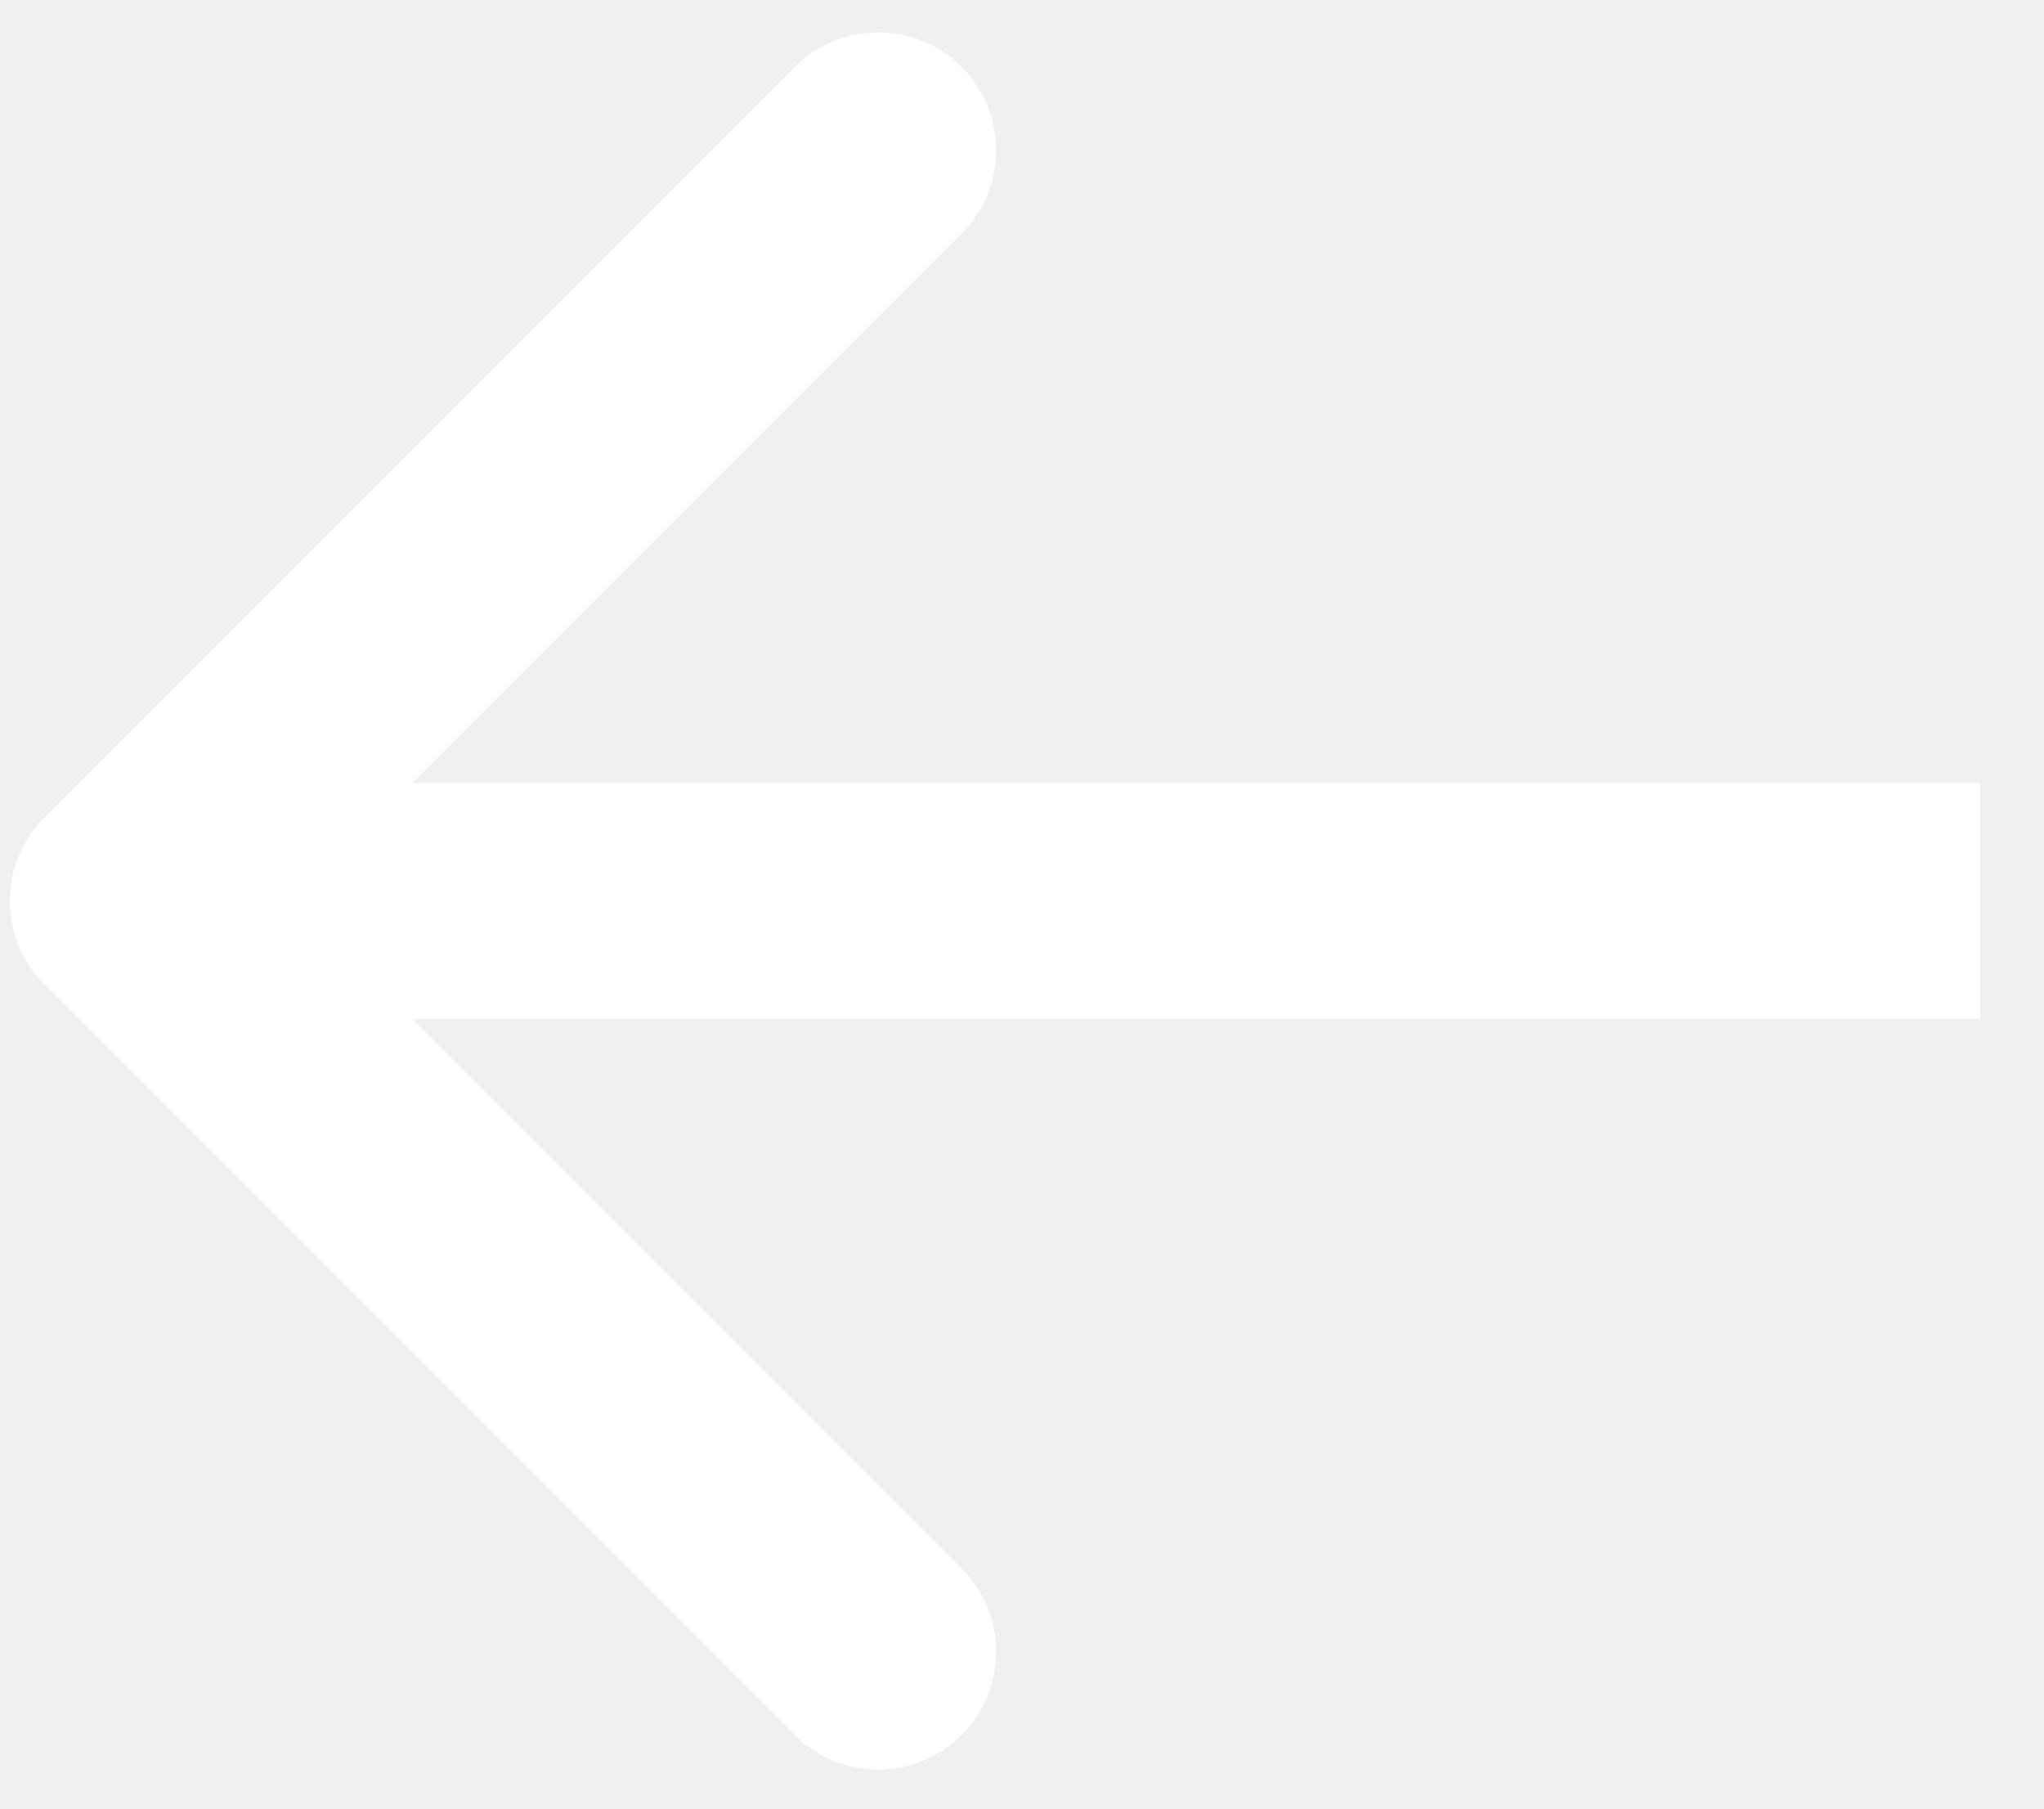
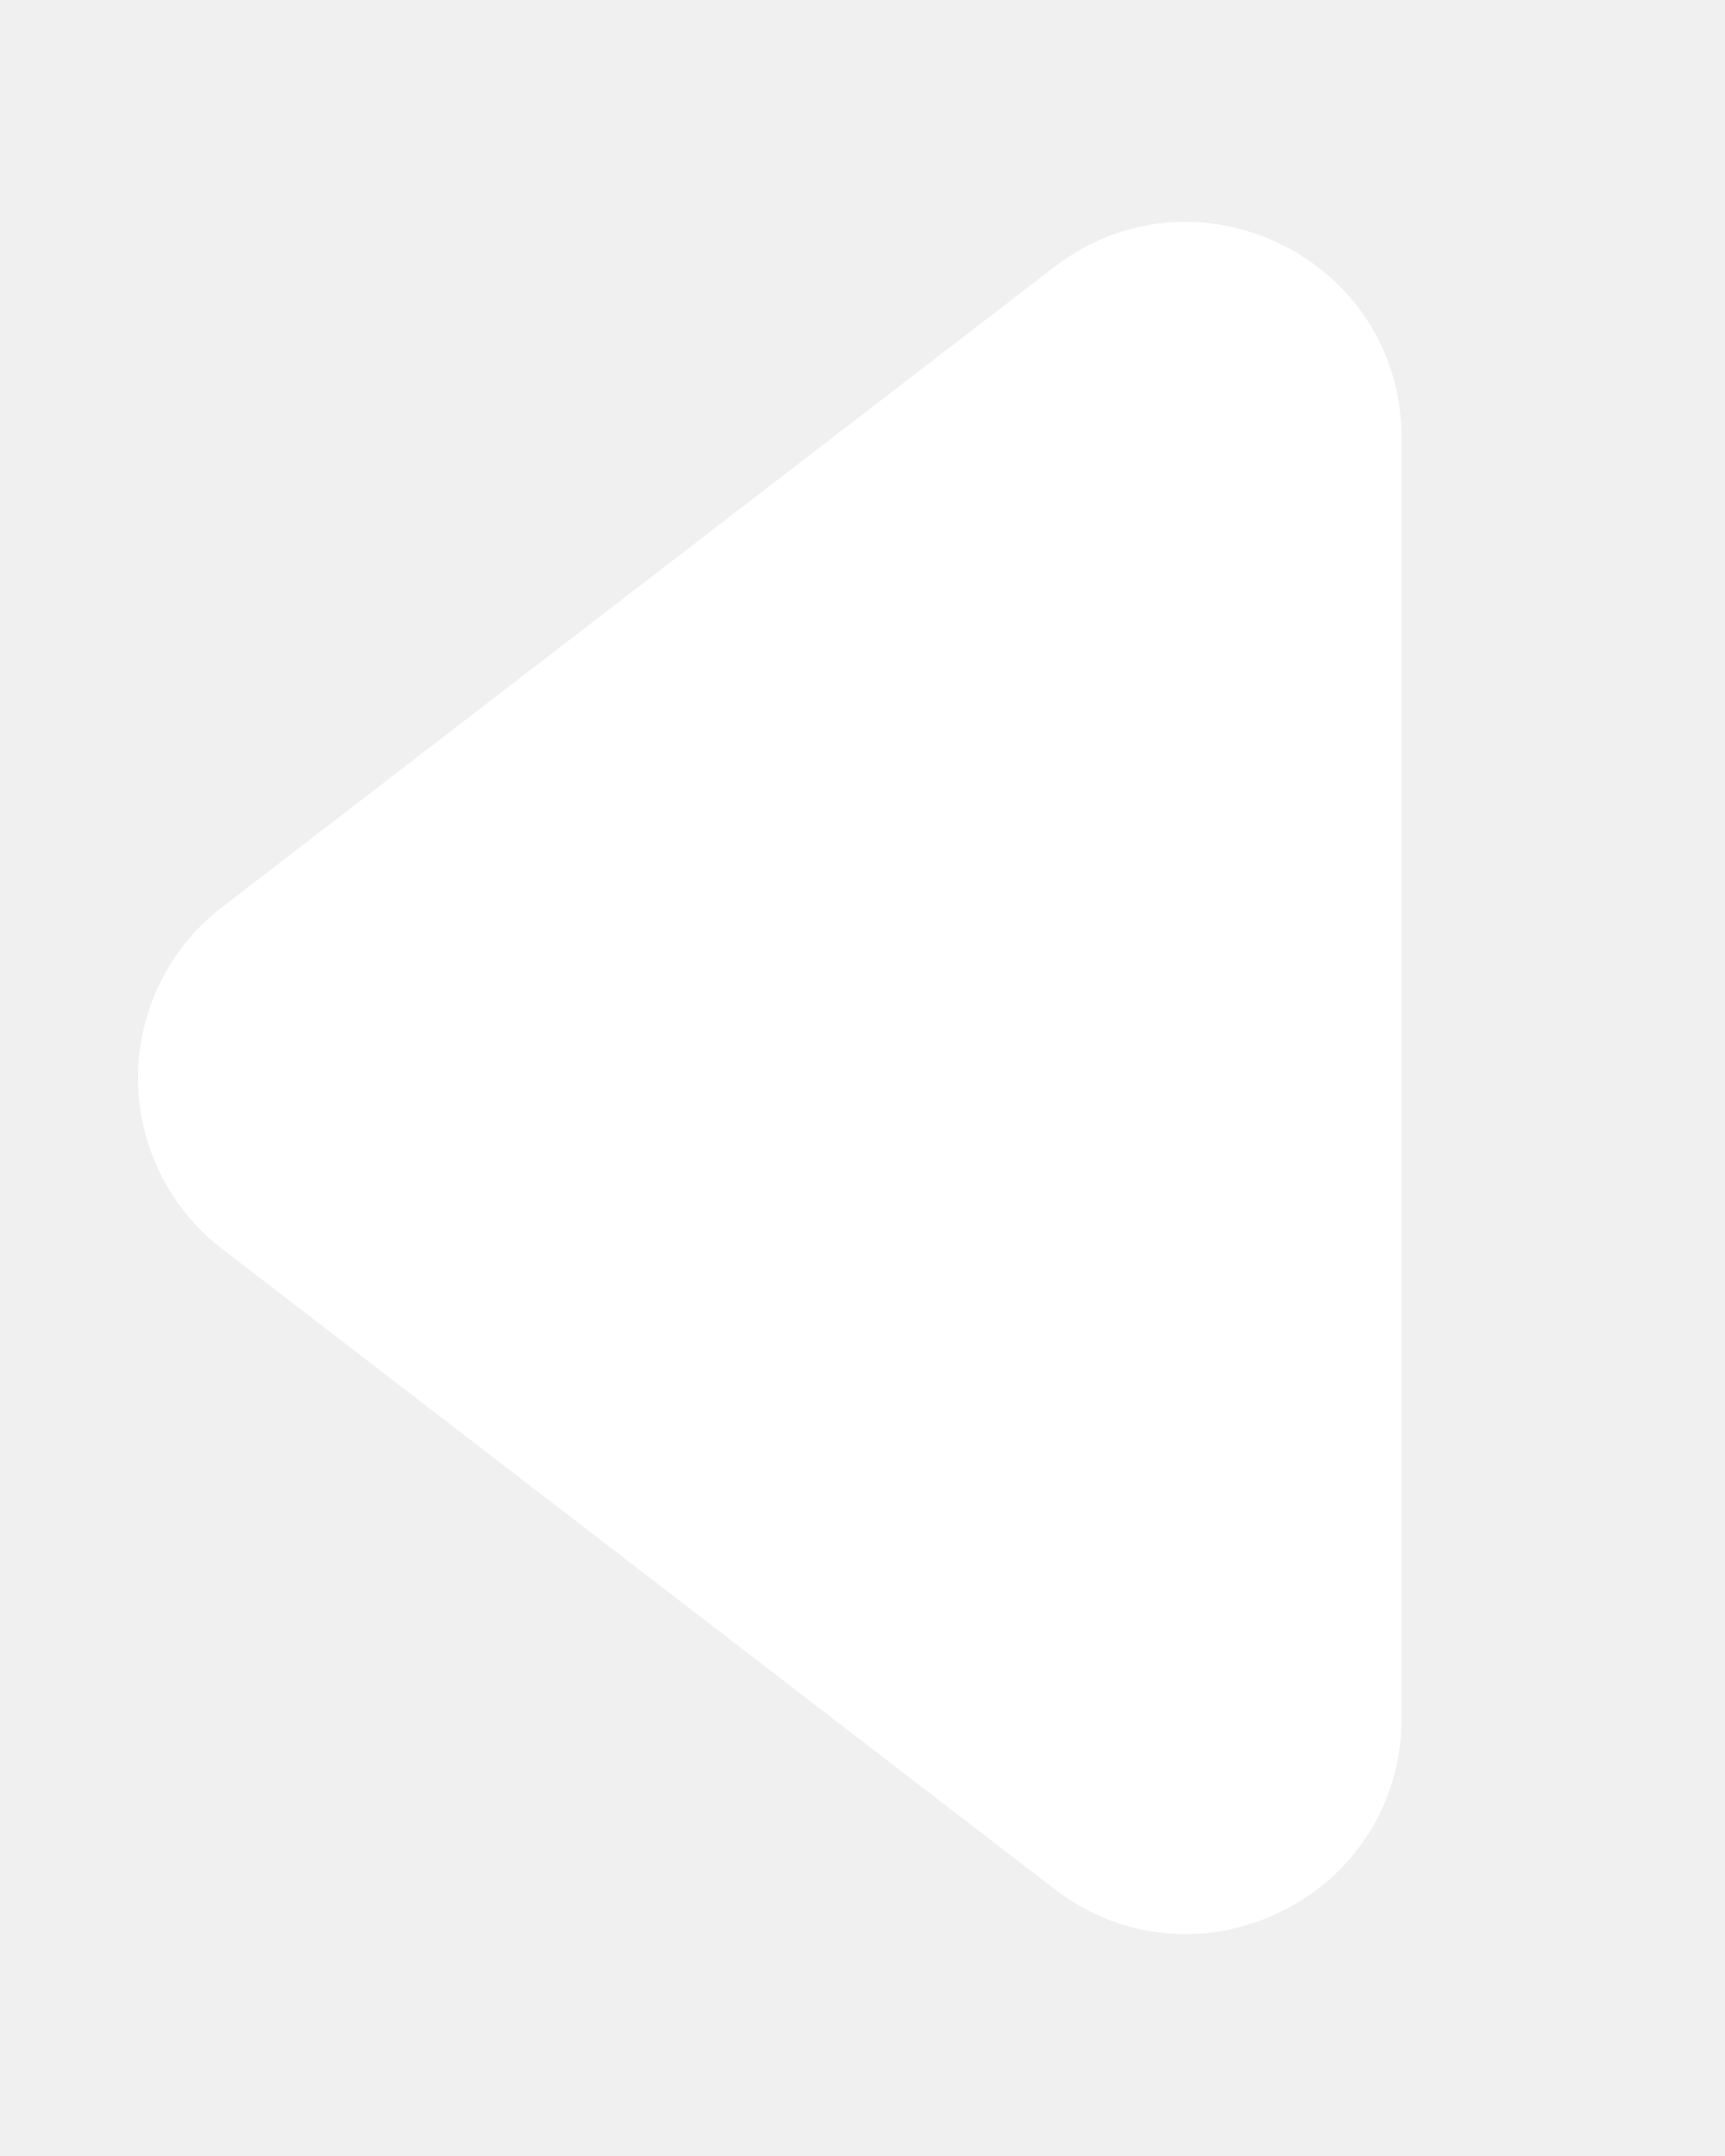
- <svg xmlns="http://www.w3.org/2000/svg" width="26" height="23" viewBox="0 0 26 23" fill="none">
-   <path d="M0.564 12.518C-0.022 11.932 -0.022 10.983 0.564 10.397L10.11 0.851C10.696 0.265 11.645 0.265 12.231 0.851C12.817 1.437 12.817 2.387 12.231 2.972L3.746 11.458L12.231 19.943C12.817 20.529 12.817 21.478 12.231 22.064C11.645 22.65 10.696 22.65 10.11 22.064L0.564 12.518ZM25.187 12.958H1.625V9.958H25.187V12.958Z" fill="white" />
+ <svg xmlns="http://www.w3.org/2000/svg" width="16" height="20" fill="none">
+   <path d="M2.06 8.415l7.72-5.939C11.097 1.465 13 2.402 13 4.062v11.876c0 1.66-1.904 2.597-3.22 1.585l-7.72-5.938a2 2 0 010-3.17z" fill="#fff" />
</svg>
